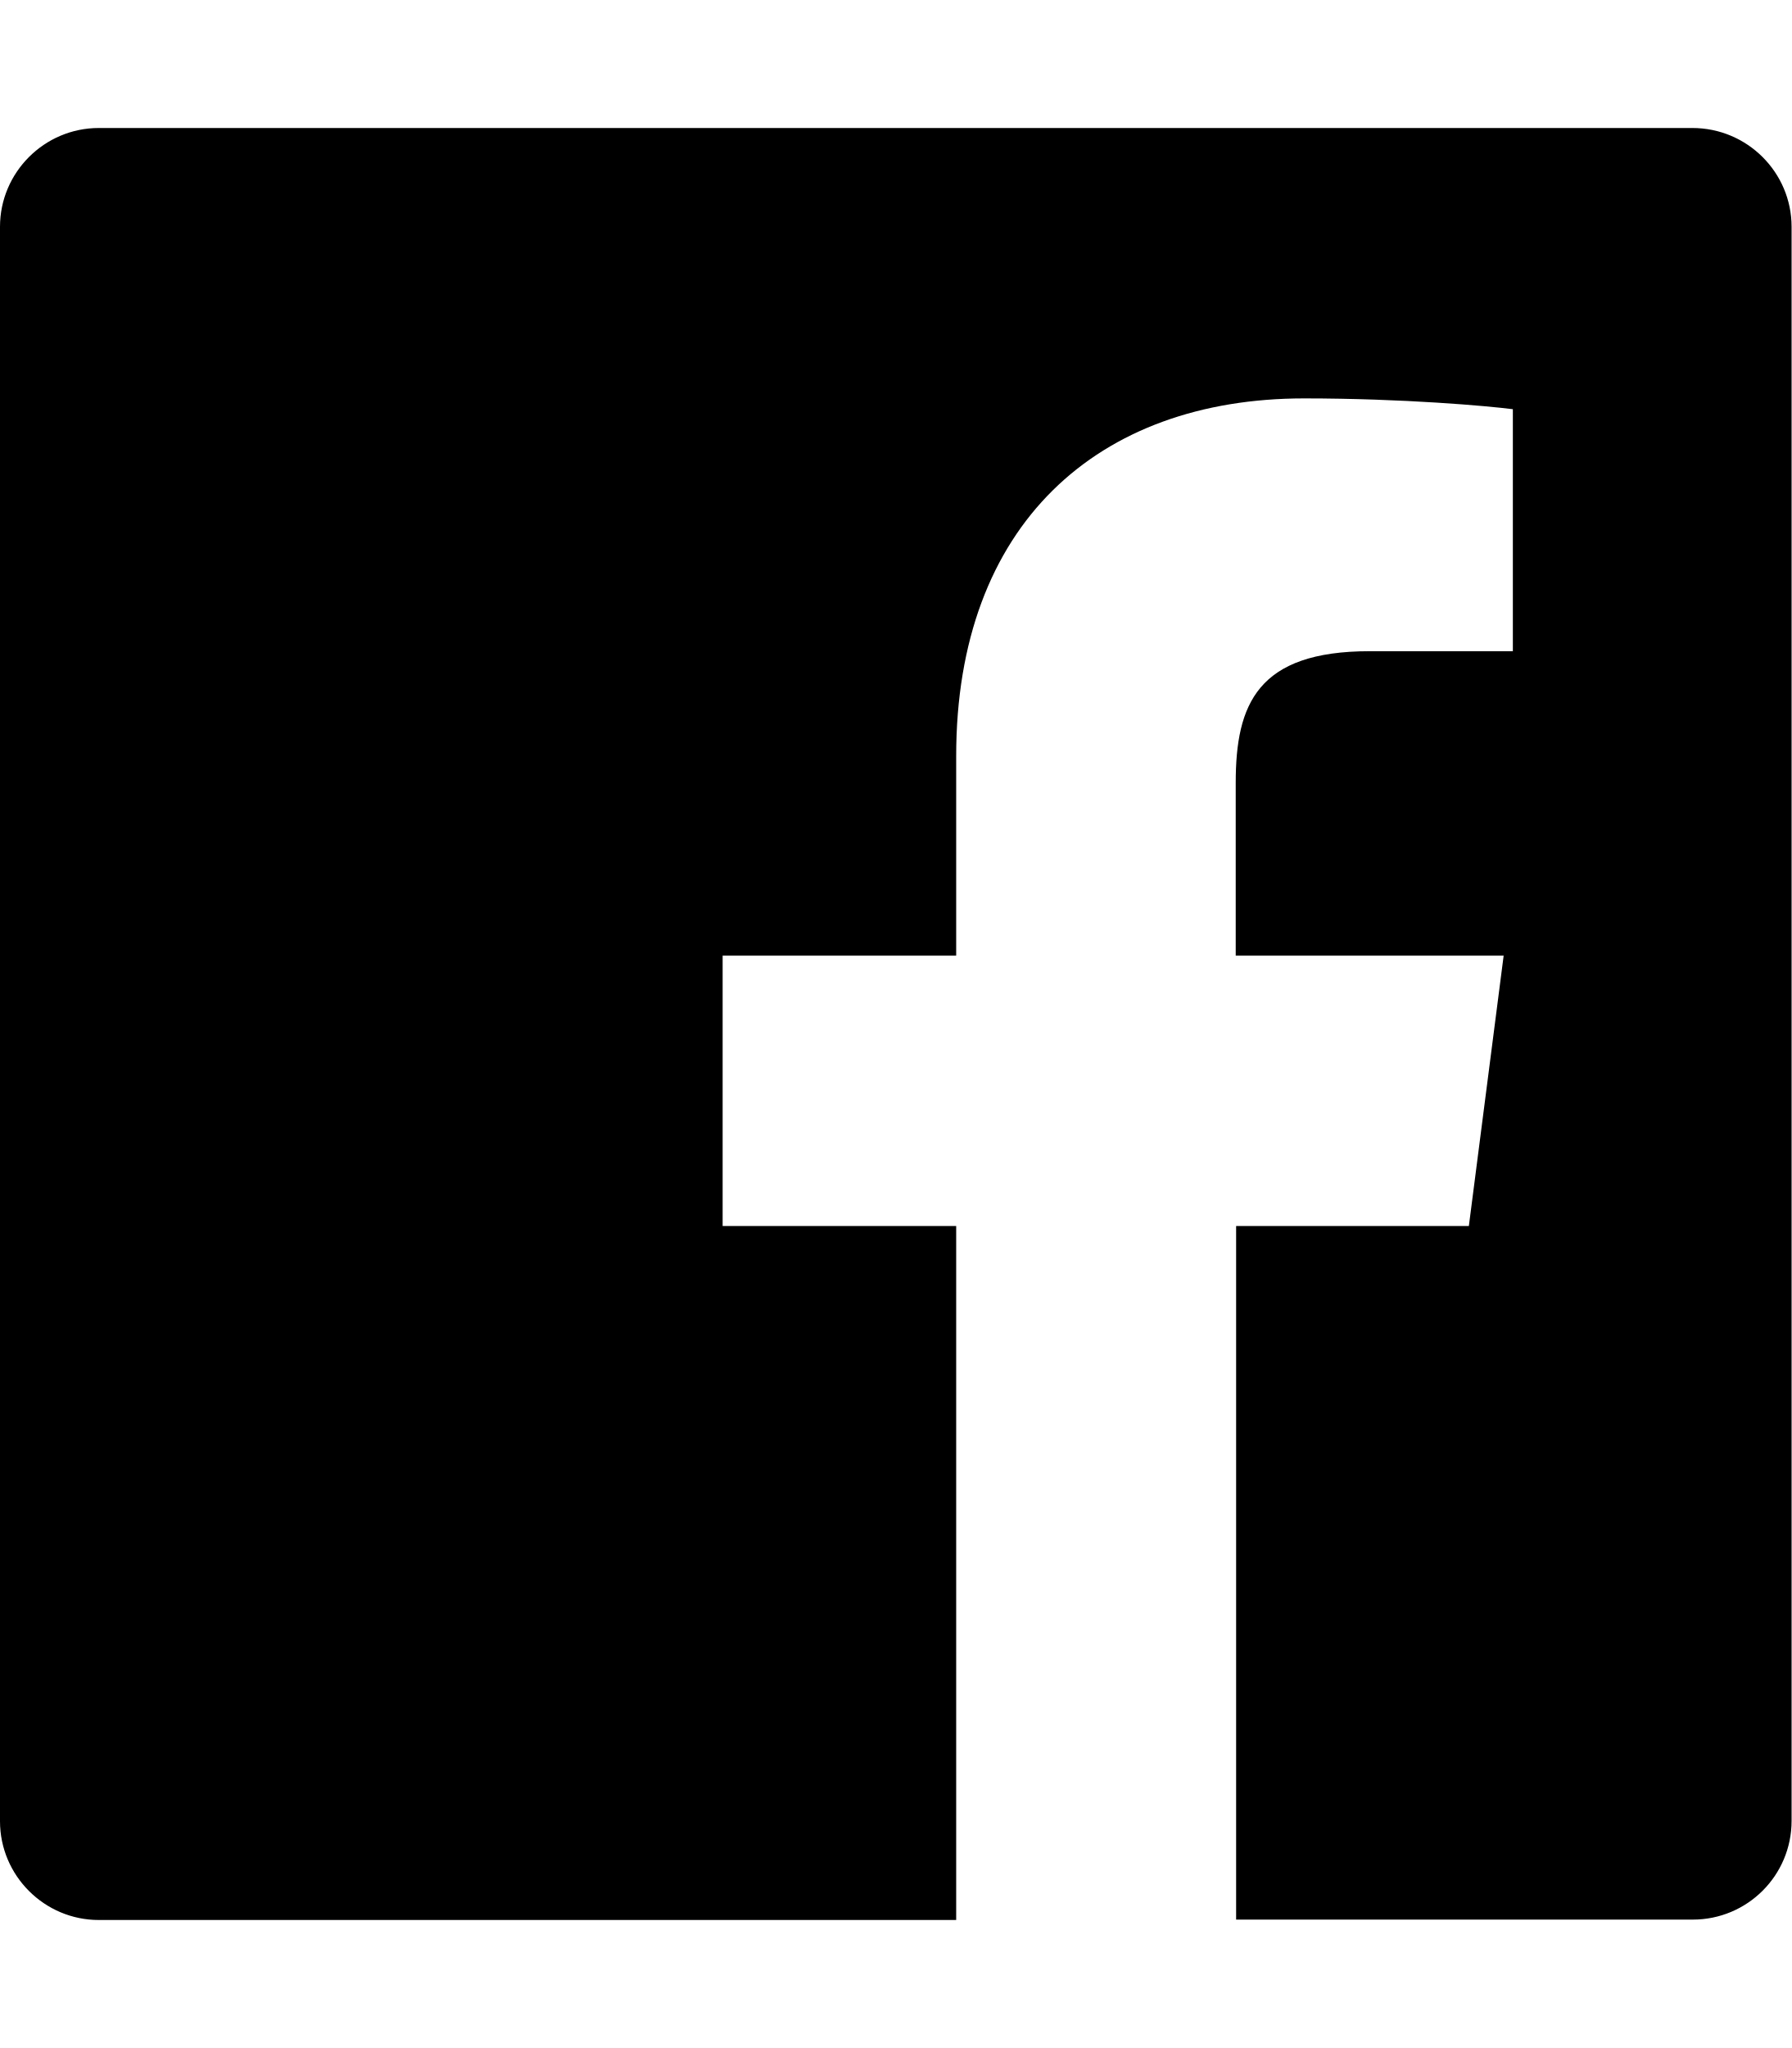
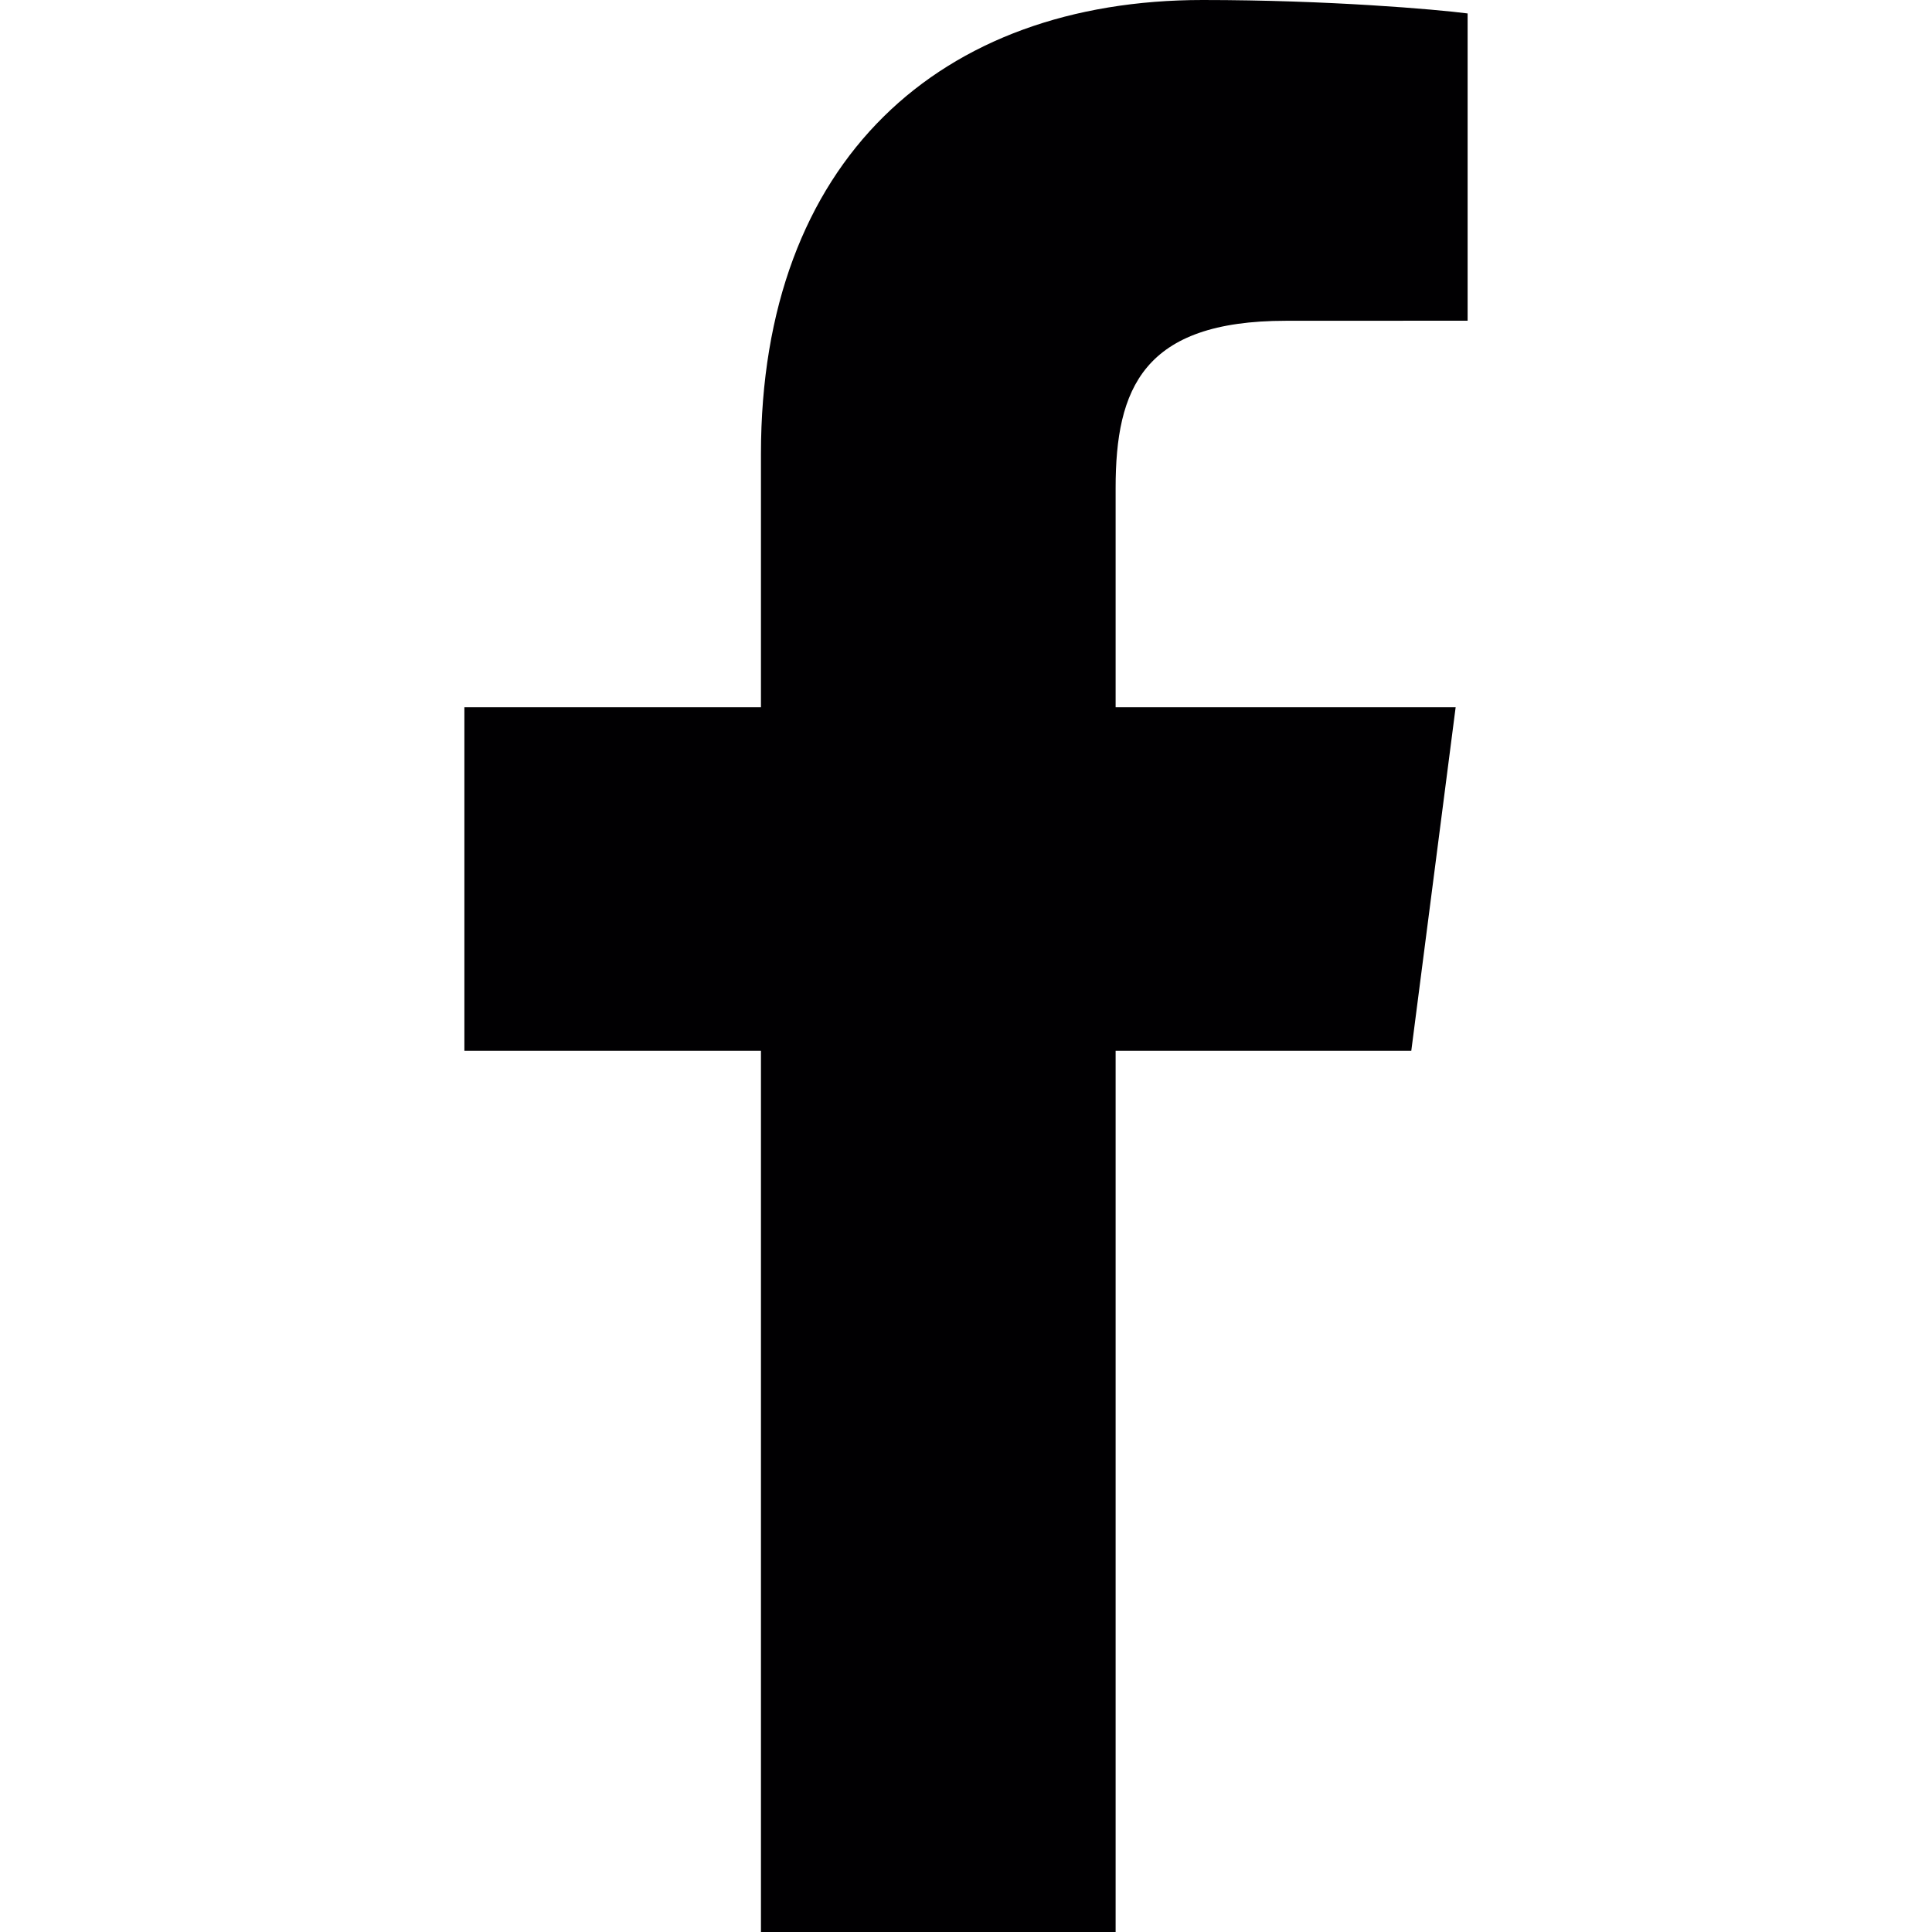
- <svg xmlns="http://www.w3.org/2000/svg" viewBox="0 0 448 512">
-   <path d="M448 56.7v398.5c0 13.7-11.1 24.7-24.7 24.7H309.1V306.5h58.2l8.7-67.6h-67v-43.2c0-19.6 5.4-32.9 33.5-32.9h35.8v-60.5c-6.2-.8-27.4-2.7-52.2-2.7-51.6 0-87 31.5-87 89.4v49.9h-58.4v67.6h58.4V480H24.7C11.1 480 0 468.9 0 455.3V56.7C0 43.1 11.1 32 24.7 32h398.5c13.7 0 24.8 11.1 24.8 24.7z" />
+ <svg xmlns="http://www.w3.org/2000/svg" version="1.1" id="Capa_1" x="0px" y="0px" viewBox="0 0 155.139 155.139" style="enable-background:new 0 0 155.139 155.139;" xml:space="preserve">
+   <g>
+     <path id="f_1_" style="fill:#010002;" d="M89.584,155.139V84.378h23.742l3.562-27.585H89.584V39.184   c0-7.984,2.208-13.425,13.67-13.425l14.595-0.006V1.08C115.325,0.752,106.661,0,96.577,0C75.52,0,61.104,12.853,61.104,36.452   v20.341H37.29v27.585h23.814v70.761H89.584z" />
+   </g>
+   <g>
+ </g>
+   <g>
+ </g>
+   <g>
+ </g>
+   <g>
+ </g>
+   <g>
+ </g>
+   <g>
+ </g>
+   <g>
+ </g>
+   <g>
+ </g>
+   <g>
+ </g>
+   <g>
+ </g>
+   <g>
+ </g>
+   <g>
+ </g>
+   <g>
+ </g>
+   <g>
+ </g>
+   <g>
+ </g>
</svg>
